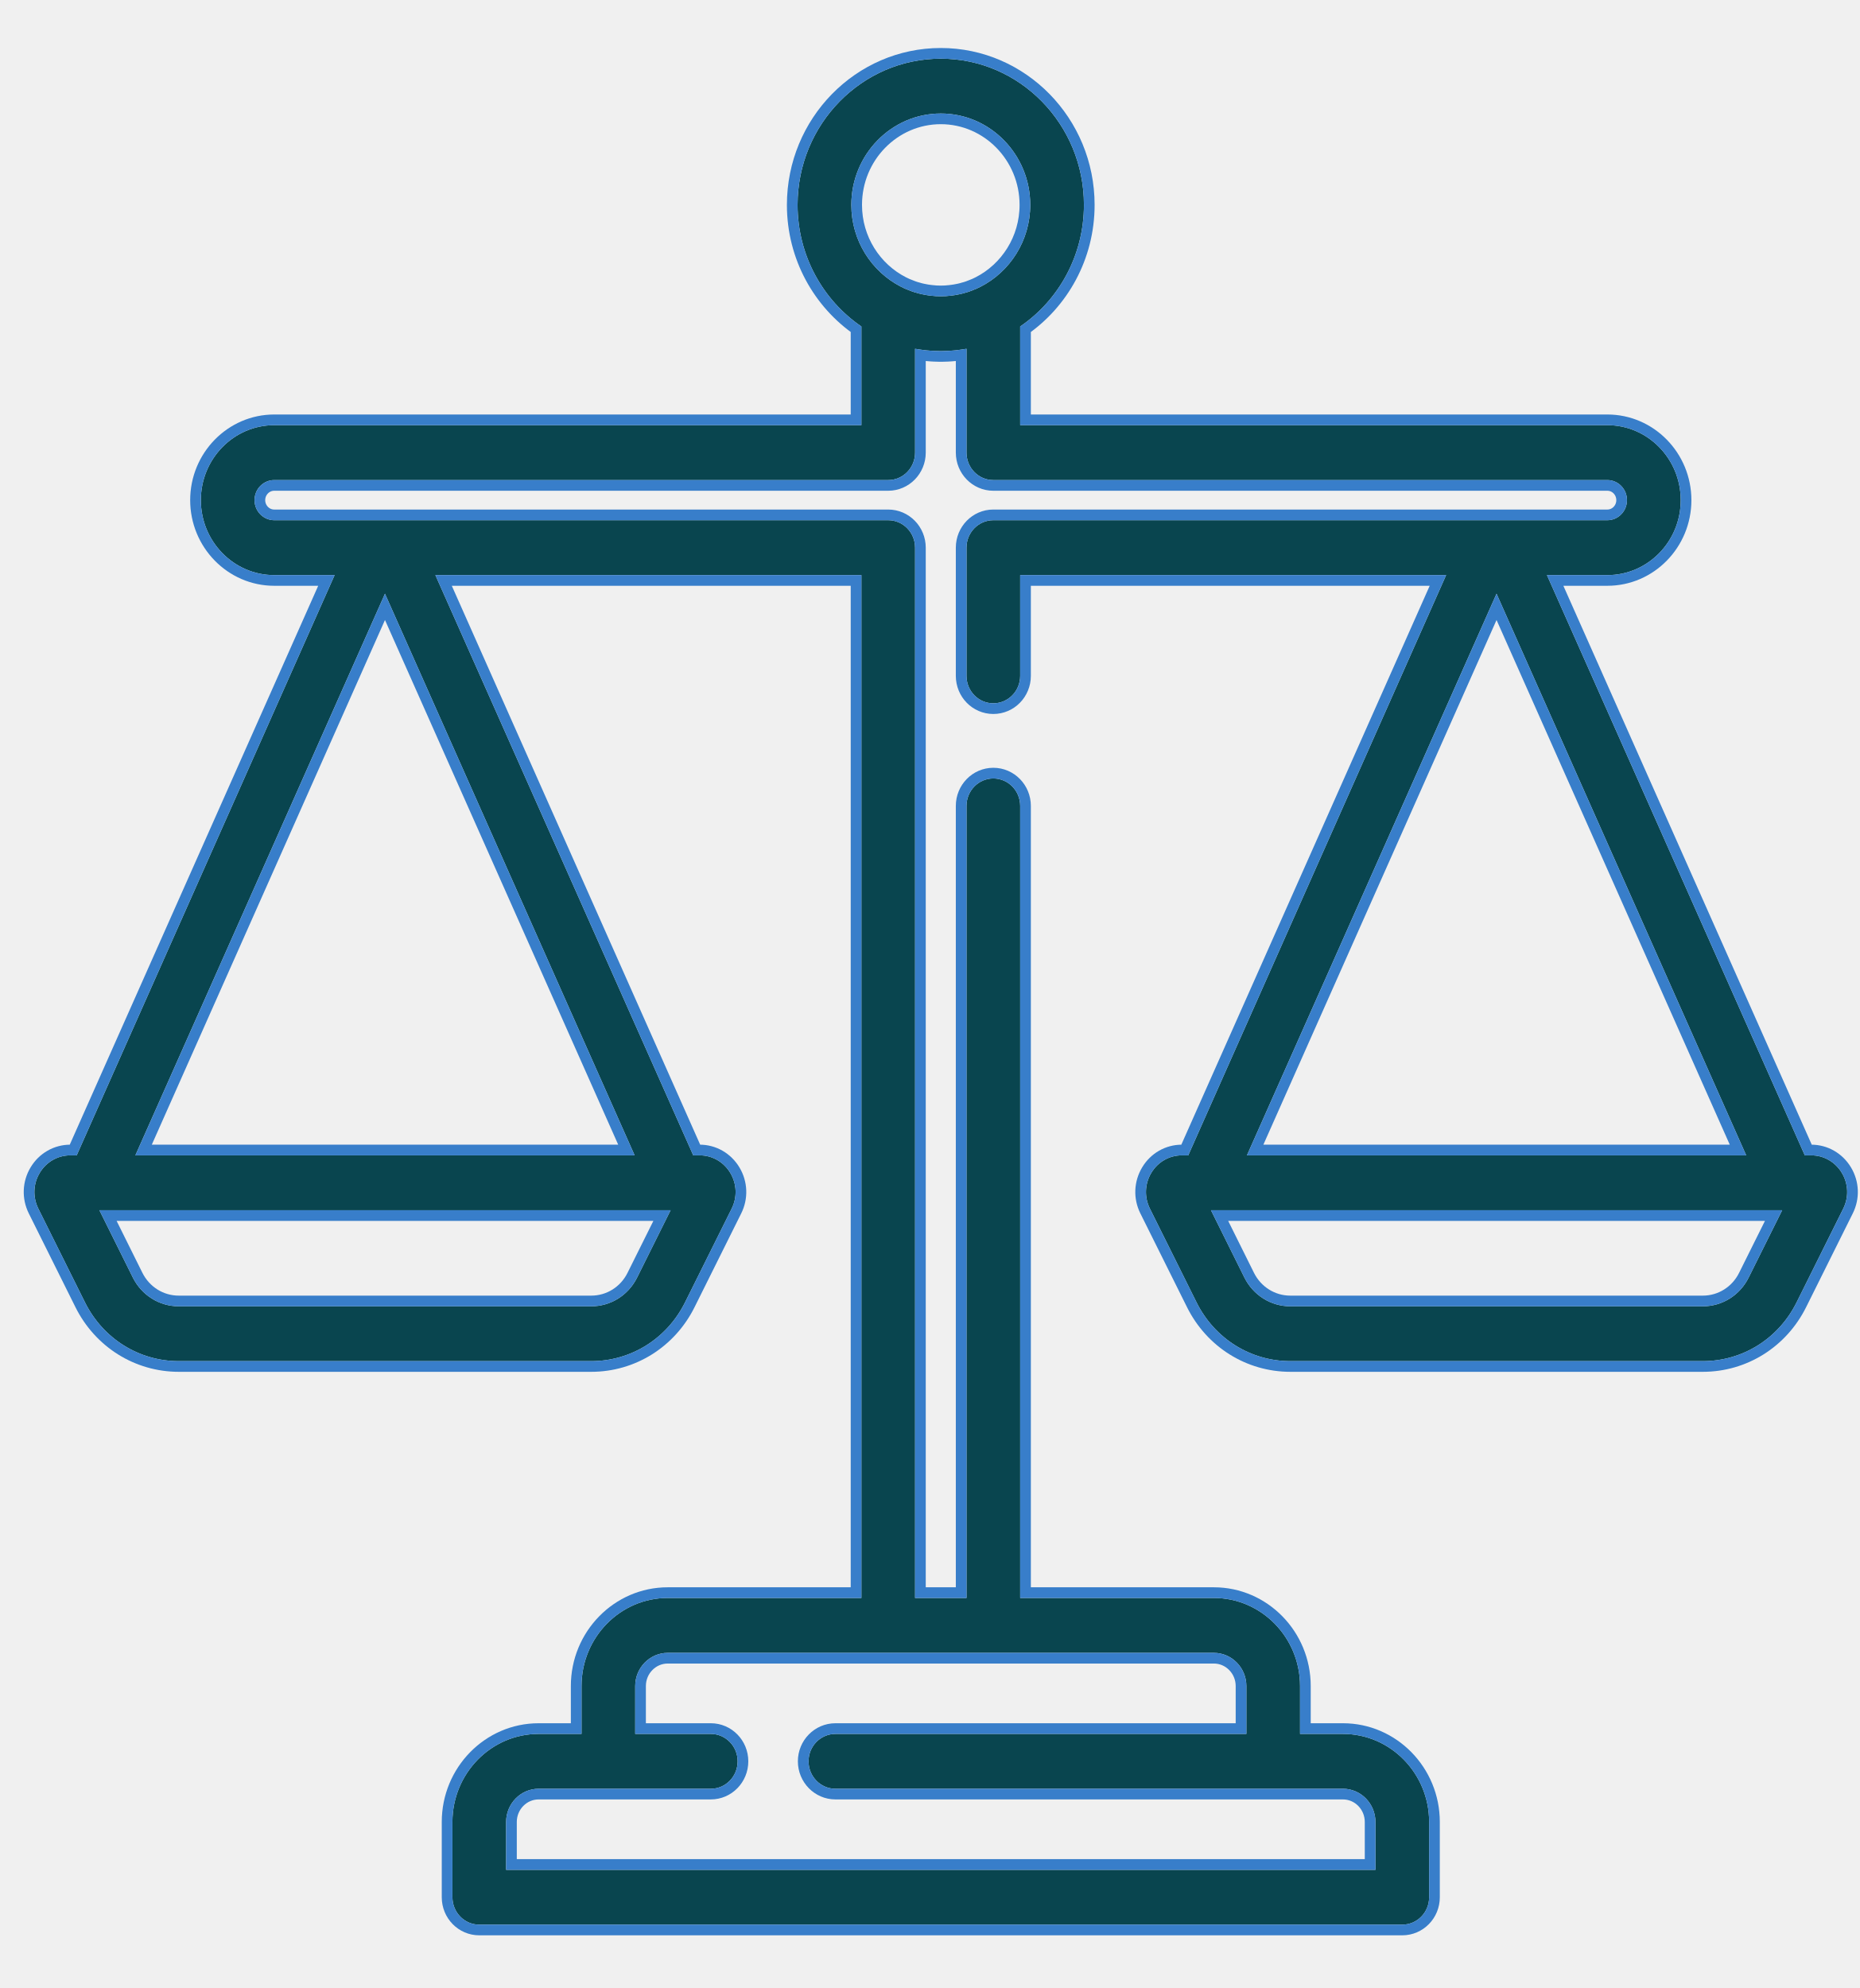
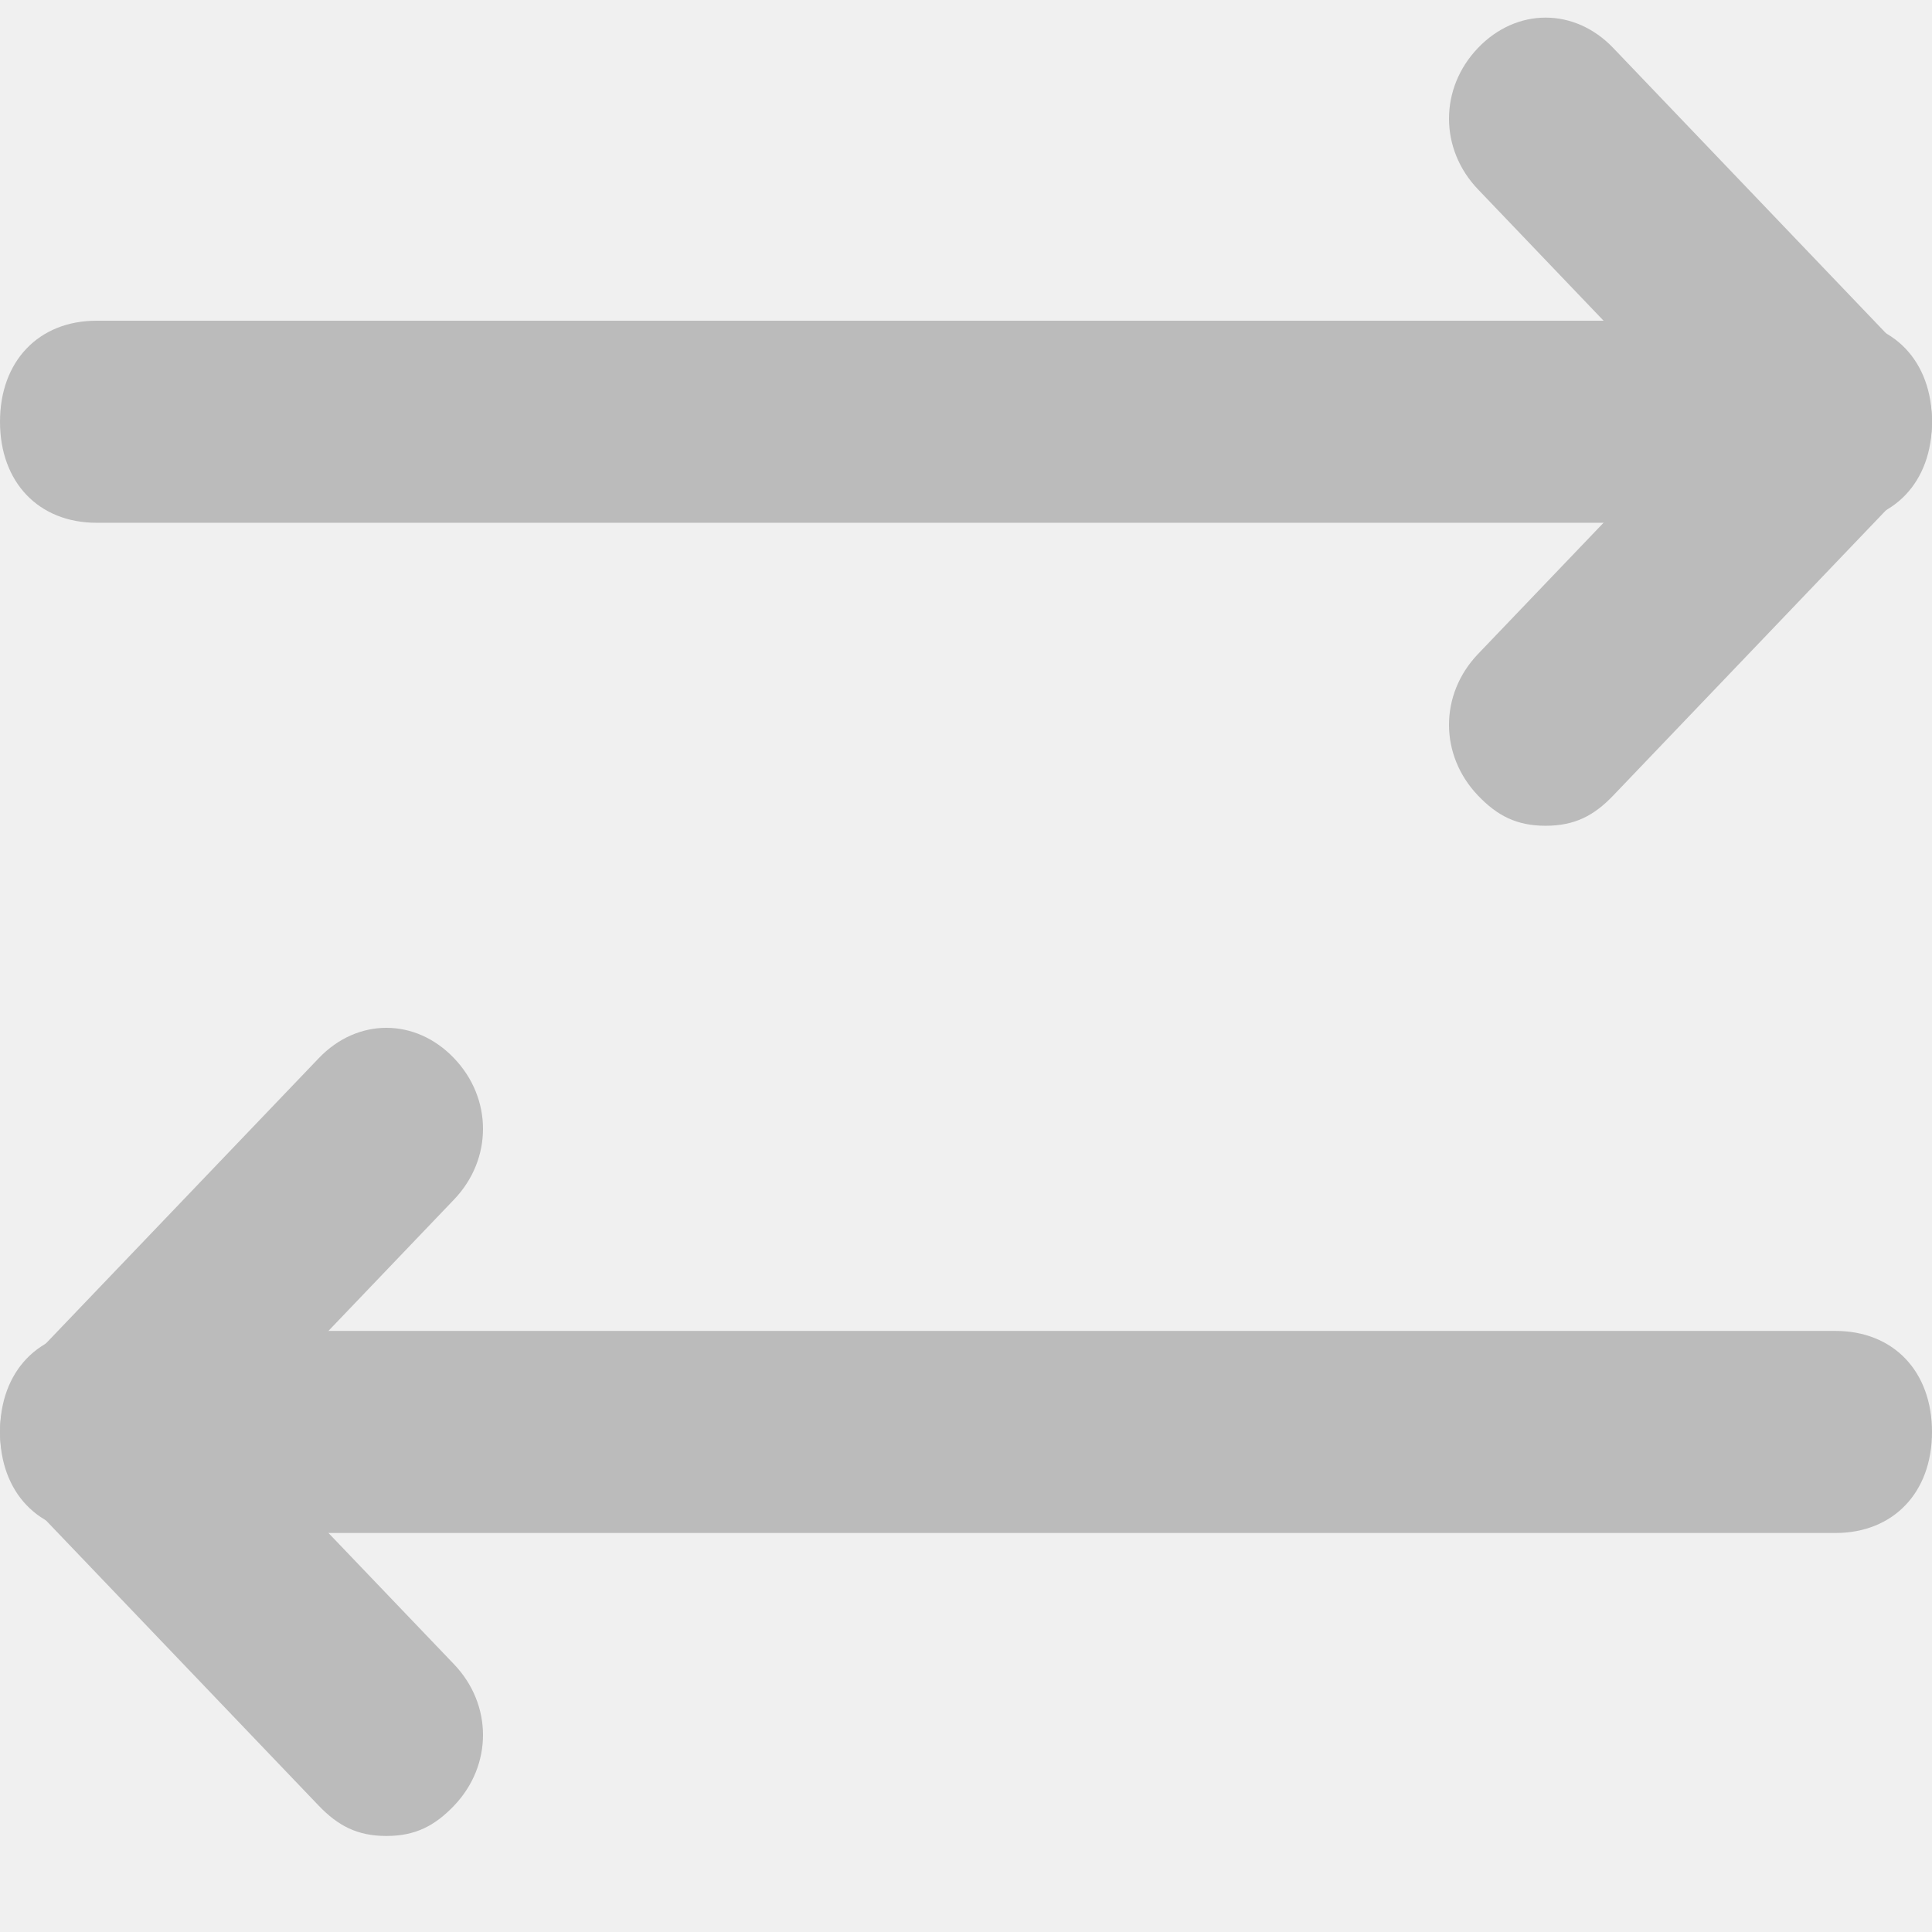
- <svg xmlns="http://www.w3.org/2000/svg" width="29" height="31" viewBox="0 0 29 31" fill="none">
-   <mask id="path-1-outside-1_706_35" maskUnits="userSpaceOnUse" x="-0.463" y="-0.085" width="30" height="31" fill="black">
-     <rect fill="white" x="-0.463" y="-0.085" width="30" height="31" />
-     <path d="M28.72 18.289C28.617 18.118 28.439 18.016 28.243 18.016H28.143L24.122 8.968H25.064C25.695 8.968 26.208 8.444 26.208 7.799C26.208 7.155 25.695 6.63 25.064 6.63H15.908V5.091C16.507 4.682 16.902 3.985 16.902 3.195C16.902 1.938 15.901 0.915 14.67 0.915C13.439 0.915 12.437 1.938 12.437 3.195C12.437 3.985 12.833 4.682 13.432 5.091V6.63H4.276C3.645 6.63 3.132 7.155 3.132 7.799C3.132 8.443 3.645 8.968 4.276 8.968H5.218L1.196 18.016H1.097C0.901 18.016 0.722 18.118 0.62 18.289C0.517 18.46 0.509 18.668 0.598 18.847L1.325 20.308C1.606 20.874 2.167 21.225 2.788 21.225H9.219C9.84 21.225 10.401 20.874 10.682 20.308L11.409 18.847C11.498 18.669 11.49 18.46 11.387 18.289C11.284 18.118 11.106 18.016 10.91 18.016H10.81L6.789 8.968H13.432V24.918H10.412C9.671 24.918 9.068 25.534 9.068 26.291V27.038H8.399C7.658 27.038 7.055 27.654 7.055 28.411V29.585C7.055 29.821 7.242 30.012 7.473 30.012H21.866C22.098 30.012 22.285 29.821 22.285 29.585V28.411C22.285 27.654 21.682 27.038 20.941 27.038H20.272V26.291C20.272 25.534 19.669 24.918 18.928 24.918H15.908V12.567C15.908 12.331 15.721 12.139 15.489 12.139C15.258 12.139 15.071 12.331 15.071 12.567V24.918H14.269V8.54C14.269 8.304 14.082 8.112 13.85 8.112H4.276C4.107 8.112 3.969 7.972 3.969 7.799C3.969 7.626 4.107 7.486 4.276 7.486H13.85C14.082 7.486 14.269 7.294 14.269 7.058V5.439C14.285 5.442 14.3 5.444 14.316 5.446C14.324 5.448 14.332 5.449 14.34 5.45C14.367 5.454 14.394 5.458 14.421 5.461C14.431 5.462 14.441 5.463 14.451 5.464C14.477 5.467 14.502 5.469 14.528 5.47C14.539 5.471 14.55 5.472 14.562 5.472C14.594 5.474 14.626 5.475 14.657 5.475C14.662 5.475 14.666 5.475 14.67 5.475C14.674 5.475 14.678 5.475 14.682 5.475C14.714 5.475 14.746 5.474 14.778 5.472C14.789 5.472 14.8 5.471 14.812 5.47C14.837 5.469 14.863 5.467 14.888 5.464C14.899 5.463 14.909 5.462 14.919 5.461C14.946 5.458 14.973 5.454 14.999 5.45C15.008 5.449 15.015 5.448 15.024 5.446C15.039 5.444 15.055 5.442 15.071 5.439V7.058C15.071 7.294 15.258 7.486 15.489 7.486H25.064C25.233 7.486 25.37 7.626 25.37 7.799C25.37 7.972 25.233 8.112 25.064 8.112H15.489C15.258 8.112 15.071 8.304 15.071 8.54V10.539C15.071 10.776 15.258 10.967 15.489 10.967C15.721 10.967 15.908 10.776 15.908 10.539V8.968H22.55L18.529 18.016H18.43C18.234 18.016 18.055 18.118 17.953 18.289C17.85 18.46 17.842 18.669 17.931 18.847L18.658 20.308C18.939 20.874 19.5 21.225 20.121 21.225H26.552C27.173 21.225 27.734 20.874 28.015 20.308L28.742 18.847C28.831 18.668 28.823 18.46 28.72 18.289ZM18.928 25.774C19.207 25.774 19.435 26.006 19.435 26.291V27.038H13.027C12.796 27.038 12.608 27.229 12.608 27.465C12.608 27.701 12.796 27.893 13.027 27.893H20.941C21.22 27.893 21.448 28.125 21.448 28.411V29.157H7.892V28.411C7.892 28.125 8.12 27.893 8.399 27.893H11.084C11.315 27.893 11.502 27.702 11.502 27.465C11.502 27.229 11.315 27.038 11.084 27.038H9.905V26.291C9.905 26.006 10.133 25.774 10.412 25.774H18.928ZM9.935 19.921C9.798 20.198 9.523 20.37 9.219 20.37H2.788C2.484 20.37 2.209 20.198 2.071 19.921L1.55 18.872H10.457L9.935 19.921ZM9.896 18.016H2.111L6.003 9.258L9.896 18.016ZM15.289 4.472C15.274 4.479 15.258 4.487 15.243 4.494C15.235 4.497 15.227 4.501 15.219 4.505C15.202 4.512 15.184 4.519 15.166 4.526C15.153 4.532 15.139 4.537 15.125 4.542C15.111 4.547 15.096 4.552 15.081 4.557C15.068 4.561 15.054 4.565 15.041 4.568C15.031 4.571 15.02 4.574 15.01 4.577C14.996 4.58 14.982 4.584 14.968 4.587C14.957 4.589 14.947 4.591 14.937 4.593C14.923 4.596 14.909 4.599 14.895 4.601C14.883 4.603 14.872 4.605 14.86 4.606C14.848 4.608 14.835 4.61 14.822 4.611C14.807 4.613 14.793 4.614 14.778 4.615C14.768 4.616 14.757 4.617 14.747 4.618C14.721 4.619 14.696 4.62 14.67 4.62C14.644 4.62 14.619 4.619 14.593 4.618C14.583 4.617 14.572 4.616 14.562 4.615C14.547 4.614 14.533 4.613 14.518 4.611C14.505 4.61 14.492 4.608 14.479 4.606C14.468 4.605 14.456 4.603 14.445 4.601C14.431 4.599 14.417 4.596 14.403 4.593C14.393 4.591 14.382 4.589 14.372 4.587C14.358 4.584 14.344 4.581 14.33 4.577C14.32 4.574 14.309 4.571 14.299 4.568C14.286 4.565 14.272 4.561 14.259 4.557C14.244 4.552 14.229 4.547 14.215 4.542C14.201 4.537 14.187 4.532 14.174 4.526C14.156 4.519 14.138 4.512 14.121 4.505C14.113 4.501 14.105 4.497 14.097 4.494C14.082 4.487 14.066 4.479 14.051 4.472C13.592 4.238 13.275 3.754 13.275 3.195C13.275 2.409 13.901 1.77 14.67 1.77C15.439 1.77 16.065 2.409 16.065 3.195C16.065 3.754 15.748 4.238 15.289 4.472ZM23.336 9.258L27.229 18.016H19.444L23.336 9.258ZM27.268 19.921C27.131 20.198 26.856 20.37 26.552 20.37H20.121C19.817 20.37 19.542 20.198 19.404 19.921L18.883 18.872H27.79L27.268 19.921Z" />
-   </mask>
-   <path d="M28.72 18.289C28.617 18.118 28.439 18.016 28.243 18.016H28.143L24.122 8.968H25.064C25.695 8.968 26.208 8.444 26.208 7.799C26.208 7.155 25.695 6.63 25.064 6.63H15.908V5.091C16.507 4.682 16.902 3.985 16.902 3.195C16.902 1.938 15.901 0.915 14.67 0.915C13.439 0.915 12.437 1.938 12.437 3.195C12.437 3.985 12.833 4.682 13.432 5.091V6.63H4.276C3.645 6.63 3.132 7.155 3.132 7.799C3.132 8.443 3.645 8.968 4.276 8.968H5.218L1.196 18.016H1.097C0.901 18.016 0.722 18.118 0.62 18.289C0.517 18.46 0.509 18.668 0.598 18.847L1.325 20.308C1.606 20.874 2.167 21.225 2.788 21.225H9.219C9.84 21.225 10.401 20.874 10.682 20.308L11.409 18.847C11.498 18.669 11.49 18.46 11.387 18.289C11.284 18.118 11.106 18.016 10.91 18.016H10.81L6.789 8.968H13.432V24.918H10.412C9.671 24.918 9.068 25.534 9.068 26.291V27.038H8.399C7.658 27.038 7.055 27.654 7.055 28.411V29.585C7.055 29.821 7.242 30.012 7.473 30.012H21.866C22.098 30.012 22.285 29.821 22.285 29.585V28.411C22.285 27.654 21.682 27.038 20.941 27.038H20.272V26.291C20.272 25.534 19.669 24.918 18.928 24.918H15.908V12.567C15.908 12.331 15.721 12.139 15.489 12.139C15.258 12.139 15.071 12.331 15.071 12.567V24.918H14.269V8.54C14.269 8.304 14.082 8.112 13.85 8.112H4.276C4.107 8.112 3.969 7.972 3.969 7.799C3.969 7.626 4.107 7.486 4.276 7.486H13.85C14.082 7.486 14.269 7.294 14.269 7.058V5.439C14.285 5.442 14.3 5.444 14.316 5.446C14.324 5.448 14.332 5.449 14.34 5.45C14.367 5.454 14.394 5.458 14.421 5.461C14.431 5.462 14.441 5.463 14.451 5.464C14.477 5.467 14.502 5.469 14.528 5.47C14.539 5.471 14.55 5.472 14.562 5.472C14.594 5.474 14.626 5.475 14.657 5.475C14.662 5.475 14.666 5.475 14.67 5.475C14.674 5.475 14.678 5.475 14.682 5.475C14.714 5.475 14.746 5.474 14.778 5.472C14.789 5.472 14.8 5.471 14.812 5.47C14.837 5.469 14.863 5.467 14.888 5.464C14.899 5.463 14.909 5.462 14.919 5.461C14.946 5.458 14.973 5.454 14.999 5.45C15.008 5.449 15.015 5.448 15.024 5.446C15.039 5.444 15.055 5.442 15.071 5.439V7.058C15.071 7.294 15.258 7.486 15.489 7.486H25.064C25.233 7.486 25.37 7.626 25.37 7.799C25.37 7.972 25.233 8.112 25.064 8.112H15.489C15.258 8.112 15.071 8.304 15.071 8.54V10.539C15.071 10.776 15.258 10.967 15.489 10.967C15.721 10.967 15.908 10.776 15.908 10.539V8.968H22.55L18.529 18.016H18.43C18.234 18.016 18.055 18.118 17.953 18.289C17.85 18.46 17.842 18.669 17.931 18.847L18.658 20.308C18.939 20.874 19.5 21.225 20.121 21.225H26.552C27.173 21.225 27.734 20.874 28.015 20.308L28.742 18.847C28.831 18.668 28.823 18.46 28.72 18.289ZM18.928 25.774C19.207 25.774 19.435 26.006 19.435 26.291V27.038H13.027C12.796 27.038 12.608 27.229 12.608 27.465C12.608 27.701 12.796 27.893 13.027 27.893H20.941C21.22 27.893 21.448 28.125 21.448 28.411V29.157H7.892V28.411C7.892 28.125 8.12 27.893 8.399 27.893H11.084C11.315 27.893 11.502 27.702 11.502 27.465C11.502 27.229 11.315 27.038 11.084 27.038H9.905V26.291C9.905 26.006 10.133 25.774 10.412 25.774H18.928ZM9.935 19.921C9.798 20.198 9.523 20.37 9.219 20.37H2.788C2.484 20.37 2.209 20.198 2.071 19.921L1.55 18.872H10.457L9.935 19.921ZM9.896 18.016H2.111L6.003 9.258L9.896 18.016ZM15.289 4.472C15.274 4.479 15.258 4.487 15.243 4.494C15.235 4.497 15.227 4.501 15.219 4.505C15.202 4.512 15.184 4.519 15.166 4.526C15.153 4.532 15.139 4.537 15.125 4.542C15.111 4.547 15.096 4.552 15.081 4.557C15.068 4.561 15.054 4.565 15.041 4.568C15.031 4.571 15.02 4.574 15.01 4.577C14.996 4.58 14.982 4.584 14.968 4.587C14.957 4.589 14.947 4.591 14.937 4.593C14.923 4.596 14.909 4.599 14.895 4.601C14.883 4.603 14.872 4.605 14.86 4.606C14.848 4.608 14.835 4.61 14.822 4.611C14.807 4.613 14.793 4.614 14.778 4.615C14.768 4.616 14.757 4.617 14.747 4.618C14.721 4.619 14.696 4.62 14.67 4.62C14.644 4.62 14.619 4.619 14.593 4.618C14.583 4.617 14.572 4.616 14.562 4.615C14.547 4.614 14.533 4.613 14.518 4.611C14.505 4.61 14.492 4.608 14.479 4.606C14.468 4.605 14.456 4.603 14.445 4.601C14.431 4.599 14.417 4.596 14.403 4.593C14.393 4.591 14.382 4.589 14.372 4.587C14.358 4.584 14.344 4.581 14.33 4.577C14.32 4.574 14.309 4.571 14.299 4.568C14.286 4.565 14.272 4.561 14.259 4.557C14.244 4.552 14.229 4.547 14.215 4.542C14.201 4.537 14.187 4.532 14.174 4.526C14.156 4.519 14.138 4.512 14.121 4.505C14.113 4.501 14.105 4.497 14.097 4.494C14.082 4.487 14.066 4.479 14.051 4.472C13.592 4.238 13.275 3.754 13.275 3.195C13.275 2.409 13.901 1.77 14.67 1.77C15.439 1.77 16.065 2.409 16.065 3.195C16.065 3.754 15.748 4.238 15.289 4.472ZM23.336 9.258L27.229 18.016H19.444L23.336 9.258ZM27.268 19.921C27.131 20.198 26.856 20.37 26.552 20.37H20.121C19.817 20.37 19.542 20.198 19.404 19.921L18.883 18.872H27.79L27.268 19.921Z" fill="#09454F" />
-   <path d="M28.72 18.289C28.617 18.118 28.439 18.016 28.243 18.016H28.143L24.122 8.968H25.064C25.695 8.968 26.208 8.444 26.208 7.799C26.208 7.155 25.695 6.63 25.064 6.63H15.908V5.091C16.507 4.682 16.902 3.985 16.902 3.195C16.902 1.938 15.901 0.915 14.67 0.915C13.439 0.915 12.437 1.938 12.437 3.195C12.437 3.985 12.833 4.682 13.432 5.091V6.63H4.276C3.645 6.63 3.132 7.155 3.132 7.799C3.132 8.443 3.645 8.968 4.276 8.968H5.218L1.196 18.016H1.097C0.901 18.016 0.722 18.118 0.62 18.289C0.517 18.46 0.509 18.668 0.598 18.847L1.325 20.308C1.606 20.874 2.167 21.225 2.788 21.225H9.219C9.84 21.225 10.401 20.874 10.682 20.308L11.409 18.847C11.498 18.669 11.49 18.46 11.387 18.289C11.284 18.118 11.106 18.016 10.91 18.016H10.81L6.789 8.968H13.432V24.918H10.412C9.671 24.918 9.068 25.534 9.068 26.291V27.038H8.399C7.658 27.038 7.055 27.654 7.055 28.411V29.585C7.055 29.821 7.242 30.012 7.473 30.012H21.866C22.098 30.012 22.285 29.821 22.285 29.585V28.411C22.285 27.654 21.682 27.038 20.941 27.038H20.272V26.291C20.272 25.534 19.669 24.918 18.928 24.918H15.908V12.567C15.908 12.331 15.721 12.139 15.489 12.139C15.258 12.139 15.071 12.331 15.071 12.567V24.918H14.269V8.54C14.269 8.304 14.082 8.112 13.85 8.112H4.276C4.107 8.112 3.969 7.972 3.969 7.799C3.969 7.626 4.107 7.486 4.276 7.486H13.85C14.082 7.486 14.269 7.294 14.269 7.058V5.439C14.285 5.442 14.3 5.444 14.316 5.446C14.324 5.448 14.332 5.449 14.34 5.45C14.367 5.454 14.394 5.458 14.421 5.461C14.431 5.462 14.441 5.463 14.451 5.464C14.477 5.467 14.502 5.469 14.528 5.47C14.539 5.471 14.55 5.472 14.562 5.472C14.594 5.474 14.626 5.475 14.657 5.475C14.662 5.475 14.666 5.475 14.67 5.475C14.674 5.475 14.678 5.475 14.682 5.475C14.714 5.475 14.746 5.474 14.778 5.472C14.789 5.472 14.8 5.471 14.812 5.47C14.837 5.469 14.863 5.467 14.888 5.464C14.899 5.463 14.909 5.462 14.919 5.461C14.946 5.458 14.973 5.454 14.999 5.45C15.008 5.449 15.015 5.448 15.024 5.446C15.039 5.444 15.055 5.442 15.071 5.439V7.058C15.071 7.294 15.258 7.486 15.489 7.486H25.064C25.233 7.486 25.37 7.626 25.37 7.799C25.37 7.972 25.233 8.112 25.064 8.112H15.489C15.258 8.112 15.071 8.304 15.071 8.54V10.539C15.071 10.776 15.258 10.967 15.489 10.967C15.721 10.967 15.908 10.776 15.908 10.539V8.968H22.55L18.529 18.016H18.43C18.234 18.016 18.055 18.118 17.953 18.289C17.85 18.46 17.842 18.669 17.931 18.847L18.658 20.308C18.939 20.874 19.5 21.225 20.121 21.225H26.552C27.173 21.225 27.734 20.874 28.015 20.308L28.742 18.847C28.831 18.668 28.823 18.46 28.72 18.289ZM18.928 25.774C19.207 25.774 19.435 26.006 19.435 26.291V27.038H13.027C12.796 27.038 12.608 27.229 12.608 27.465C12.608 27.701 12.796 27.893 13.027 27.893H20.941C21.22 27.893 21.448 28.125 21.448 28.411V29.157H7.892V28.411C7.892 28.125 8.12 27.893 8.399 27.893H11.084C11.315 27.893 11.502 27.702 11.502 27.465C11.502 27.229 11.315 27.038 11.084 27.038H9.905V26.291C9.905 26.006 10.133 25.774 10.412 25.774H18.928ZM9.935 19.921C9.798 20.198 9.523 20.37 9.219 20.37H2.788C2.484 20.37 2.209 20.198 2.071 19.921L1.55 18.872H10.457L9.935 19.921ZM9.896 18.016H2.111L6.003 9.258L9.896 18.016ZM15.289 4.472C15.274 4.479 15.258 4.487 15.243 4.494C15.235 4.497 15.227 4.501 15.219 4.505C15.202 4.512 15.184 4.519 15.166 4.526C15.153 4.532 15.139 4.537 15.125 4.542C15.111 4.547 15.096 4.552 15.081 4.557C15.068 4.561 15.054 4.565 15.041 4.568C15.031 4.571 15.02 4.574 15.01 4.577C14.996 4.58 14.982 4.584 14.968 4.587C14.957 4.589 14.947 4.591 14.937 4.593C14.923 4.596 14.909 4.599 14.895 4.601C14.883 4.603 14.872 4.605 14.86 4.606C14.848 4.608 14.835 4.61 14.822 4.611C14.807 4.613 14.793 4.614 14.778 4.615C14.768 4.616 14.757 4.617 14.747 4.618C14.721 4.619 14.696 4.62 14.67 4.62C14.644 4.62 14.619 4.619 14.593 4.618C14.583 4.617 14.572 4.616 14.562 4.615C14.547 4.614 14.533 4.613 14.518 4.611C14.505 4.61 14.492 4.608 14.479 4.606C14.468 4.605 14.456 4.603 14.445 4.601C14.431 4.599 14.417 4.596 14.403 4.593C14.393 4.591 14.382 4.589 14.372 4.587C14.358 4.584 14.344 4.581 14.33 4.577C14.32 4.574 14.309 4.571 14.299 4.568C14.286 4.565 14.272 4.561 14.259 4.557C14.244 4.552 14.229 4.547 14.215 4.542C14.201 4.537 14.187 4.532 14.174 4.526C14.156 4.519 14.138 4.512 14.121 4.505C14.113 4.501 14.105 4.497 14.097 4.494C14.082 4.487 14.066 4.479 14.051 4.472C13.592 4.238 13.275 3.754 13.275 3.195C13.275 2.409 13.901 1.77 14.67 1.77C15.439 1.77 16.065 2.409 16.065 3.195C16.065 3.754 15.748 4.238 15.289 4.472ZM23.336 9.258L27.229 18.016H19.444L23.336 9.258ZM27.268 19.921C27.131 20.198 26.856 20.37 26.552 20.37H20.121C19.817 20.37 19.542 20.198 19.404 19.921L18.883 18.872H27.79L27.268 19.921Z" stroke="#387ECA" stroke-width="0.333" mask="url(#path-1-outside-1_706_35)" />
+ <svg xmlns="http://www.w3.org/2000/svg" width="17" height="17" viewBox="0 0 17 17" fill="none">
+   <path d="M16.15 4.6H0.85C0.34 4.6 0 4.244 0 3.711C0 3.178 0.34 2.822 0.85 2.822H16.15C16.66 2.822 17 3.178 17 3.711C17 4.244 16.66 4.6 16.15 4.6Z" fill="#BBBBBB" />
+   <path d="M13.6 7.266C13.345 7.266 13.175 7.178 13.005 7C12.665 6.644 12.665 6.111 13.005 5.755L14.96 3.711L13.005 1.666C12.665 1.311 12.665 0.777 13.005 0.422C13.345 0.066 13.855 0.066 14.195 0.422L16.745 3.089C17.085 3.444 17.085 3.978 16.745 4.333L14.195 7C14.025 7.178 13.855 7.266 13.6 7.266Z" fill="#BBBBBB" />
+   <path d="M3.4 16.155C3.145 16.155 2.975 16.066 2.805 15.889L0.255 13.222C-0.085 12.866 -0.085 12.333 0.255 11.977L2.805 9.311C3.145 8.955 3.655 8.955 3.995 9.311C4.335 9.666 4.335 10.2 3.995 10.555L2.04 12.6L3.995 14.644C4.335 15 4.335 15.533 3.995 15.889C3.825 16.066 3.655 16.155 3.4 16.155Z" fill="#BBBBBB" />
+   <path d="M16.15 13.489H0.85C0.34 13.489 0 13.133 0 12.6C0 12.066 0.34 11.711 0.85 11.711H16.15C16.66 11.711 17 12.066 17 12.6C17 13.133 16.66 13.489 16.15 13.489Z" fill="#BBBBBB" />
</svg>
